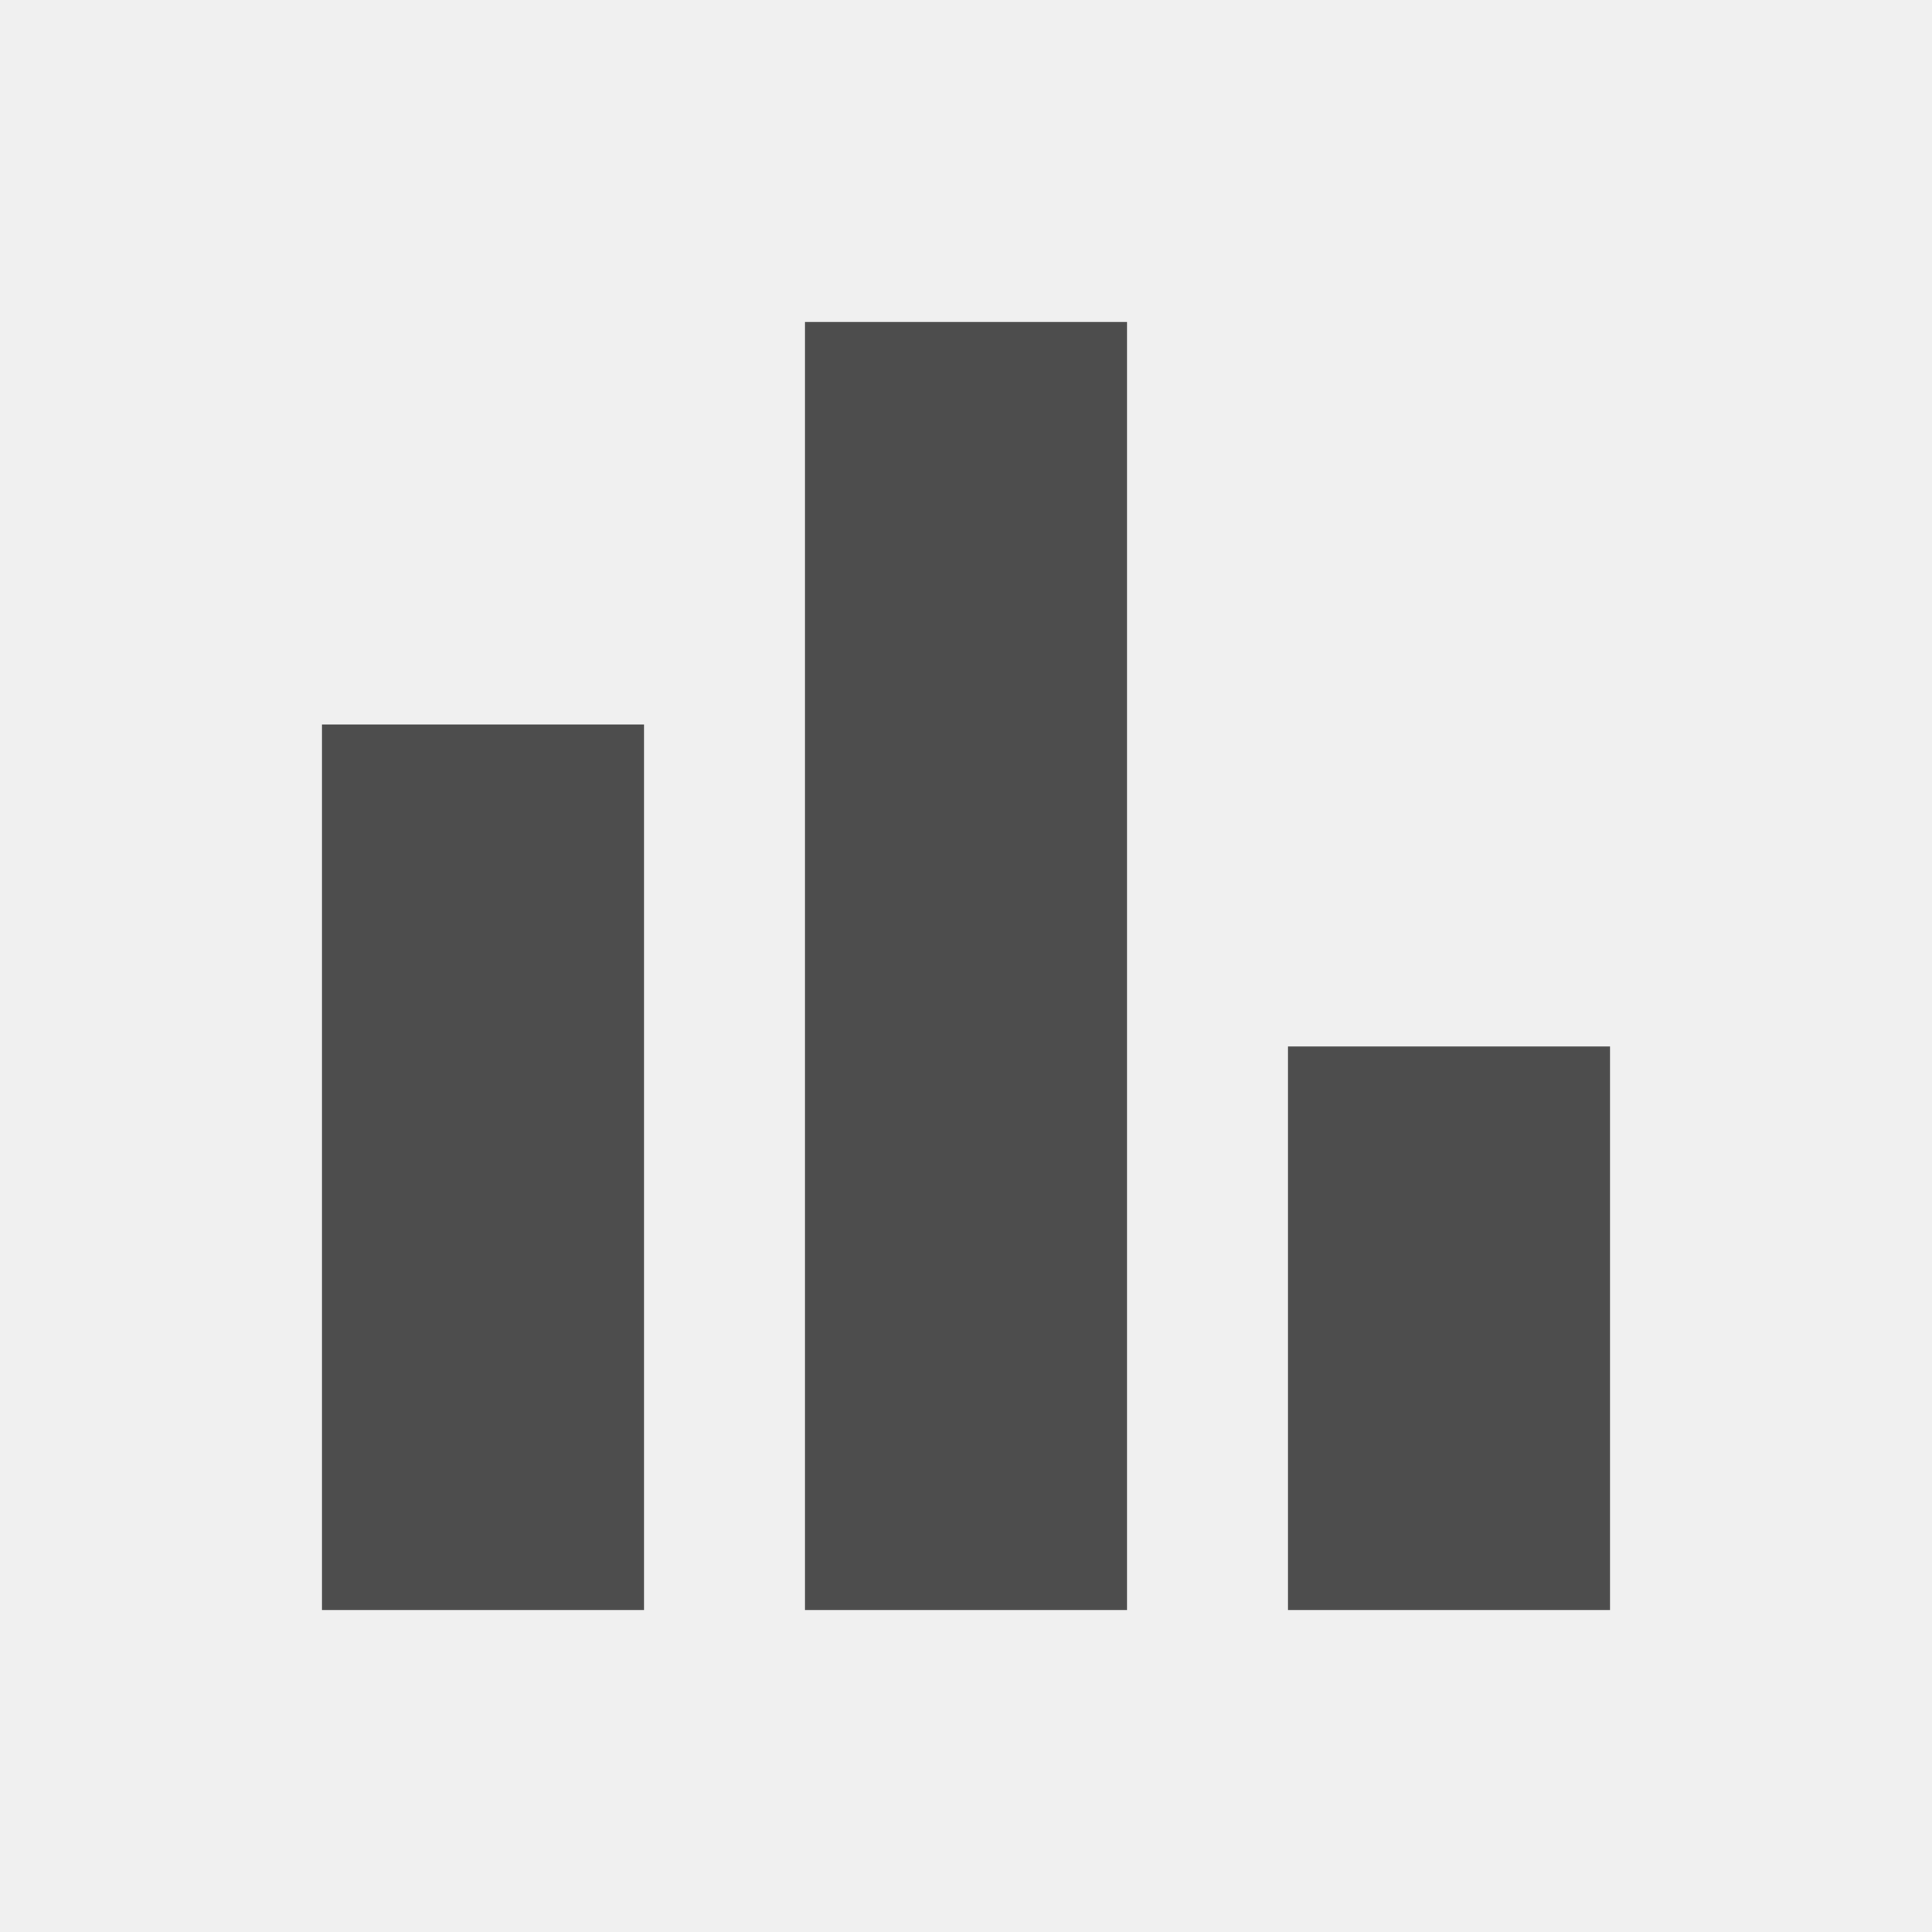
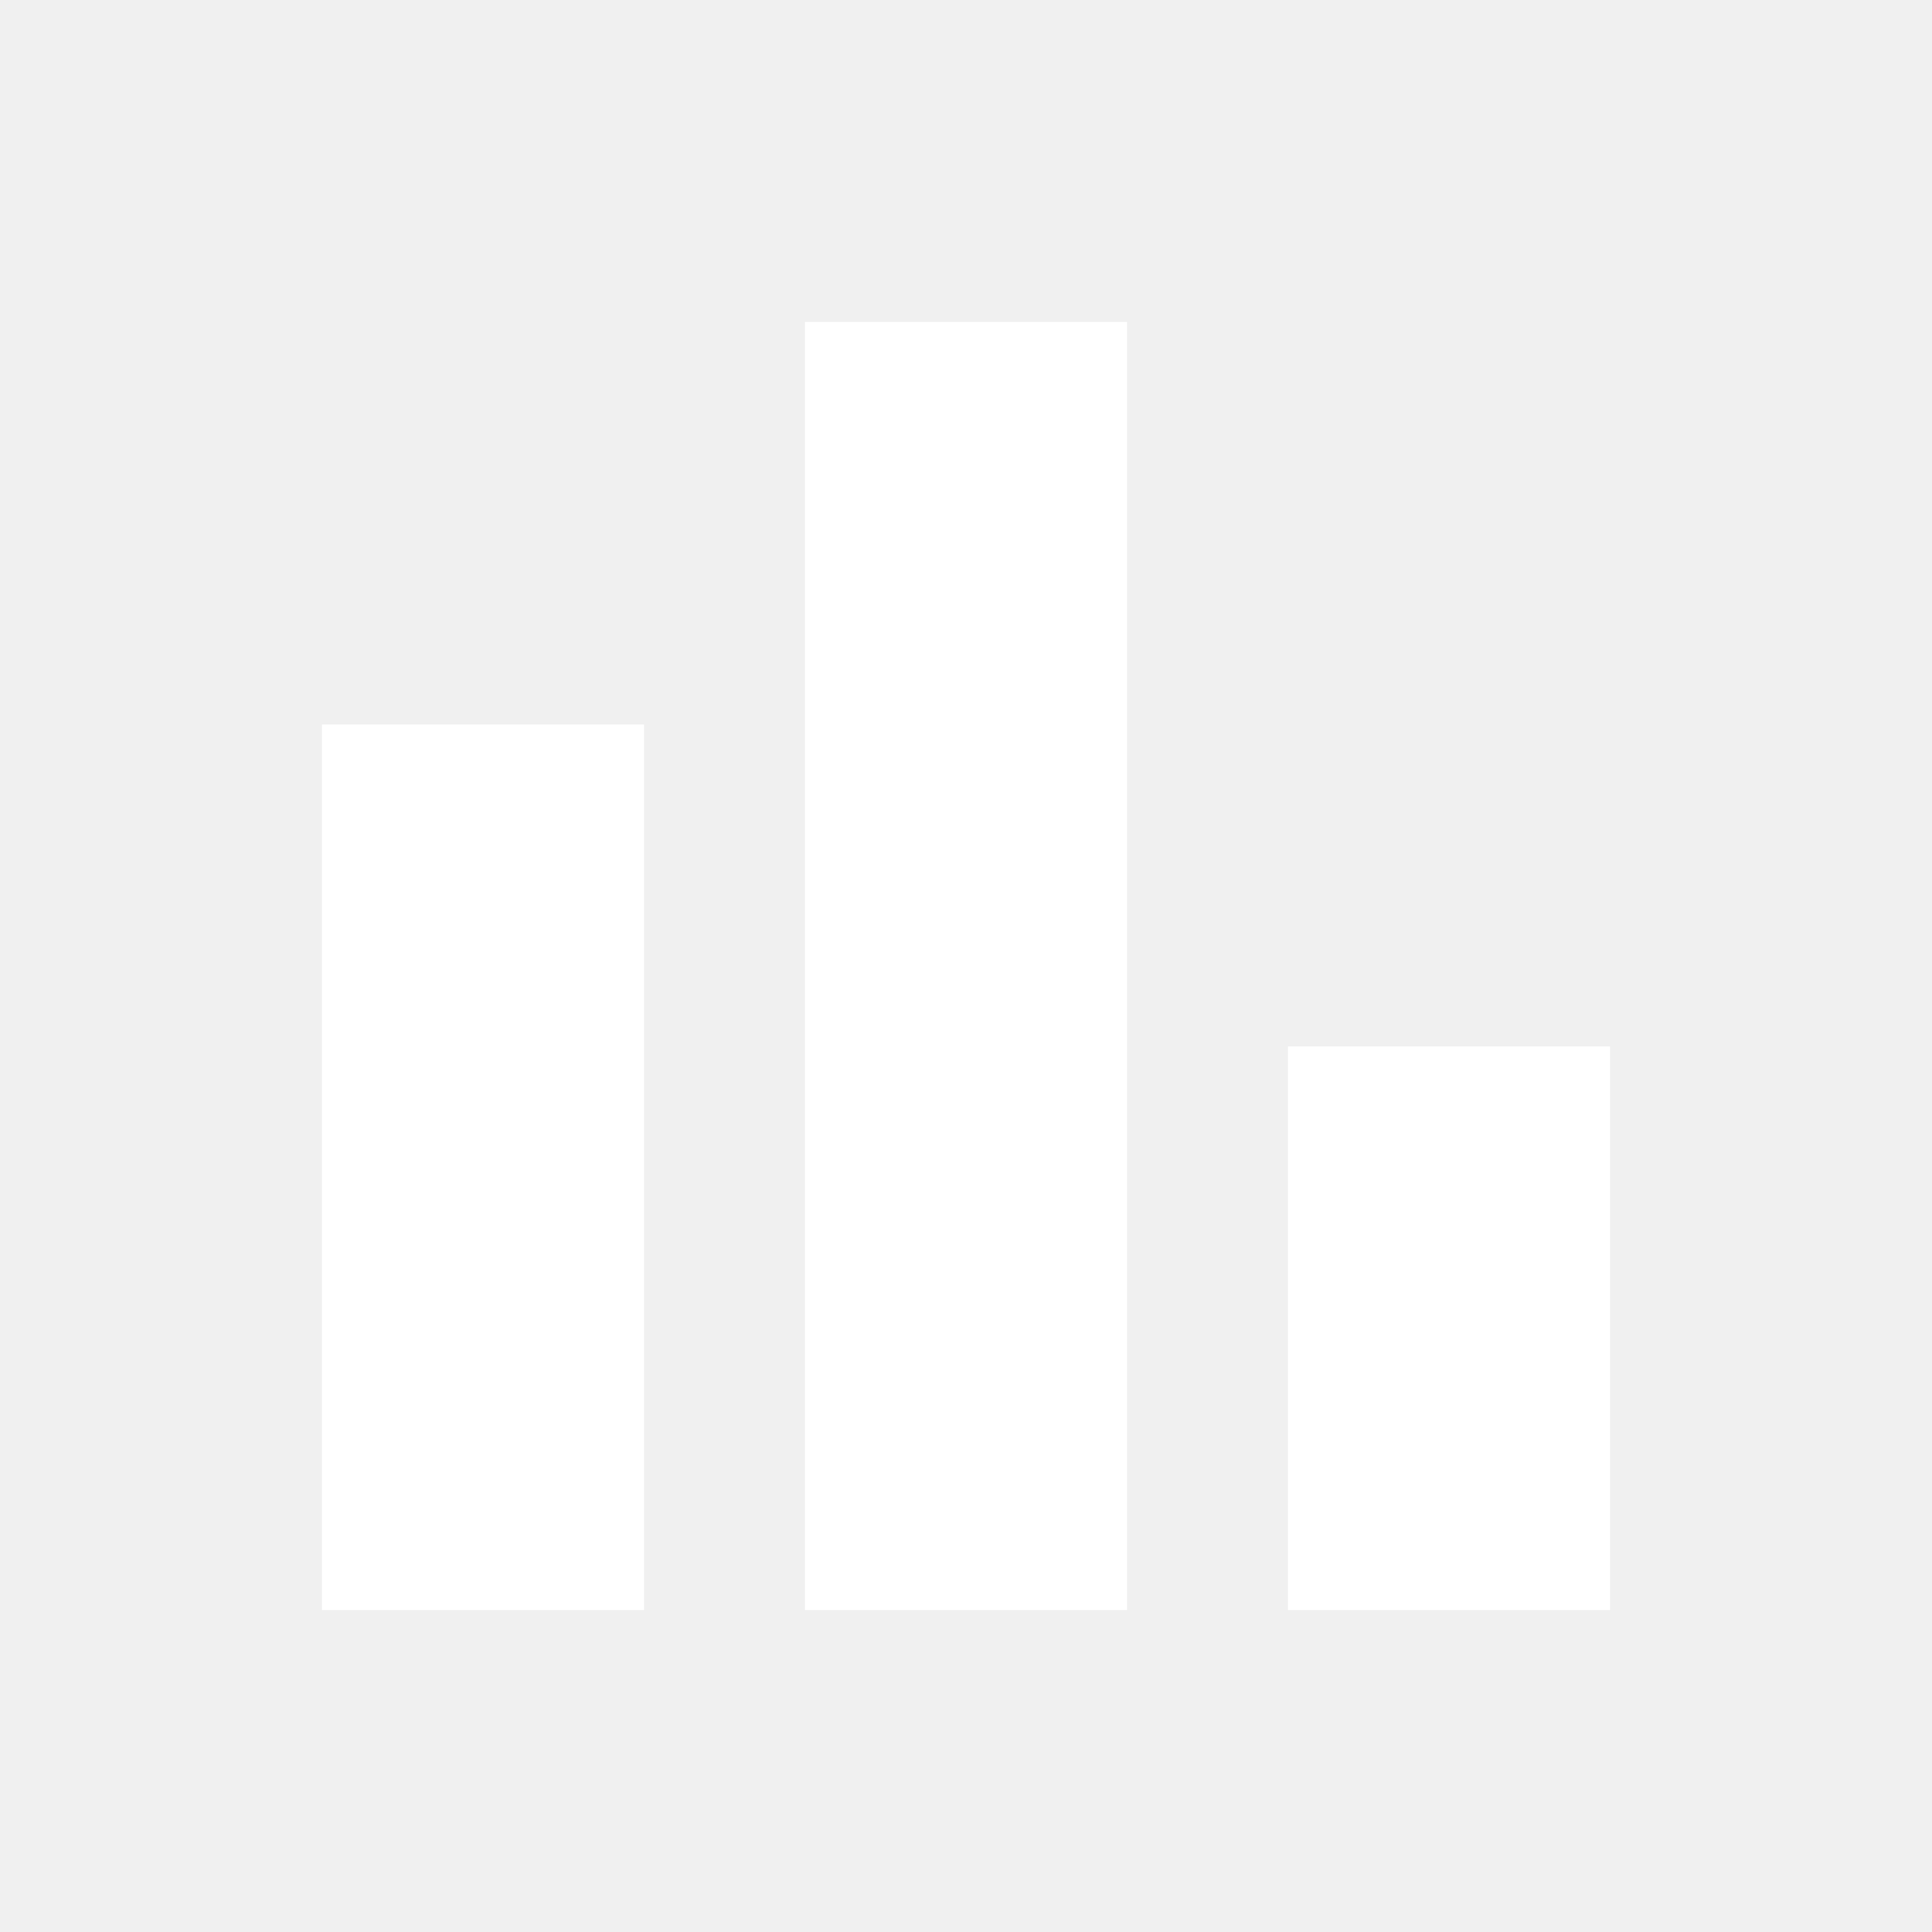
- <svg xmlns="http://www.w3.org/2000/svg" height="24px" viewBox="0 -960 960 960" width="24px" fill="#4D4D4D">
+ <svg xmlns="http://www.w3.org/2000/svg" height="24px" viewBox="0 -960 960 960" width="24px" fill="#FFF">
  <path d="M640-160v-280h160v280H640Zm-240 0v-640h160v640H400Zm-240 0v-440h160v440H160Z" />
</svg>
